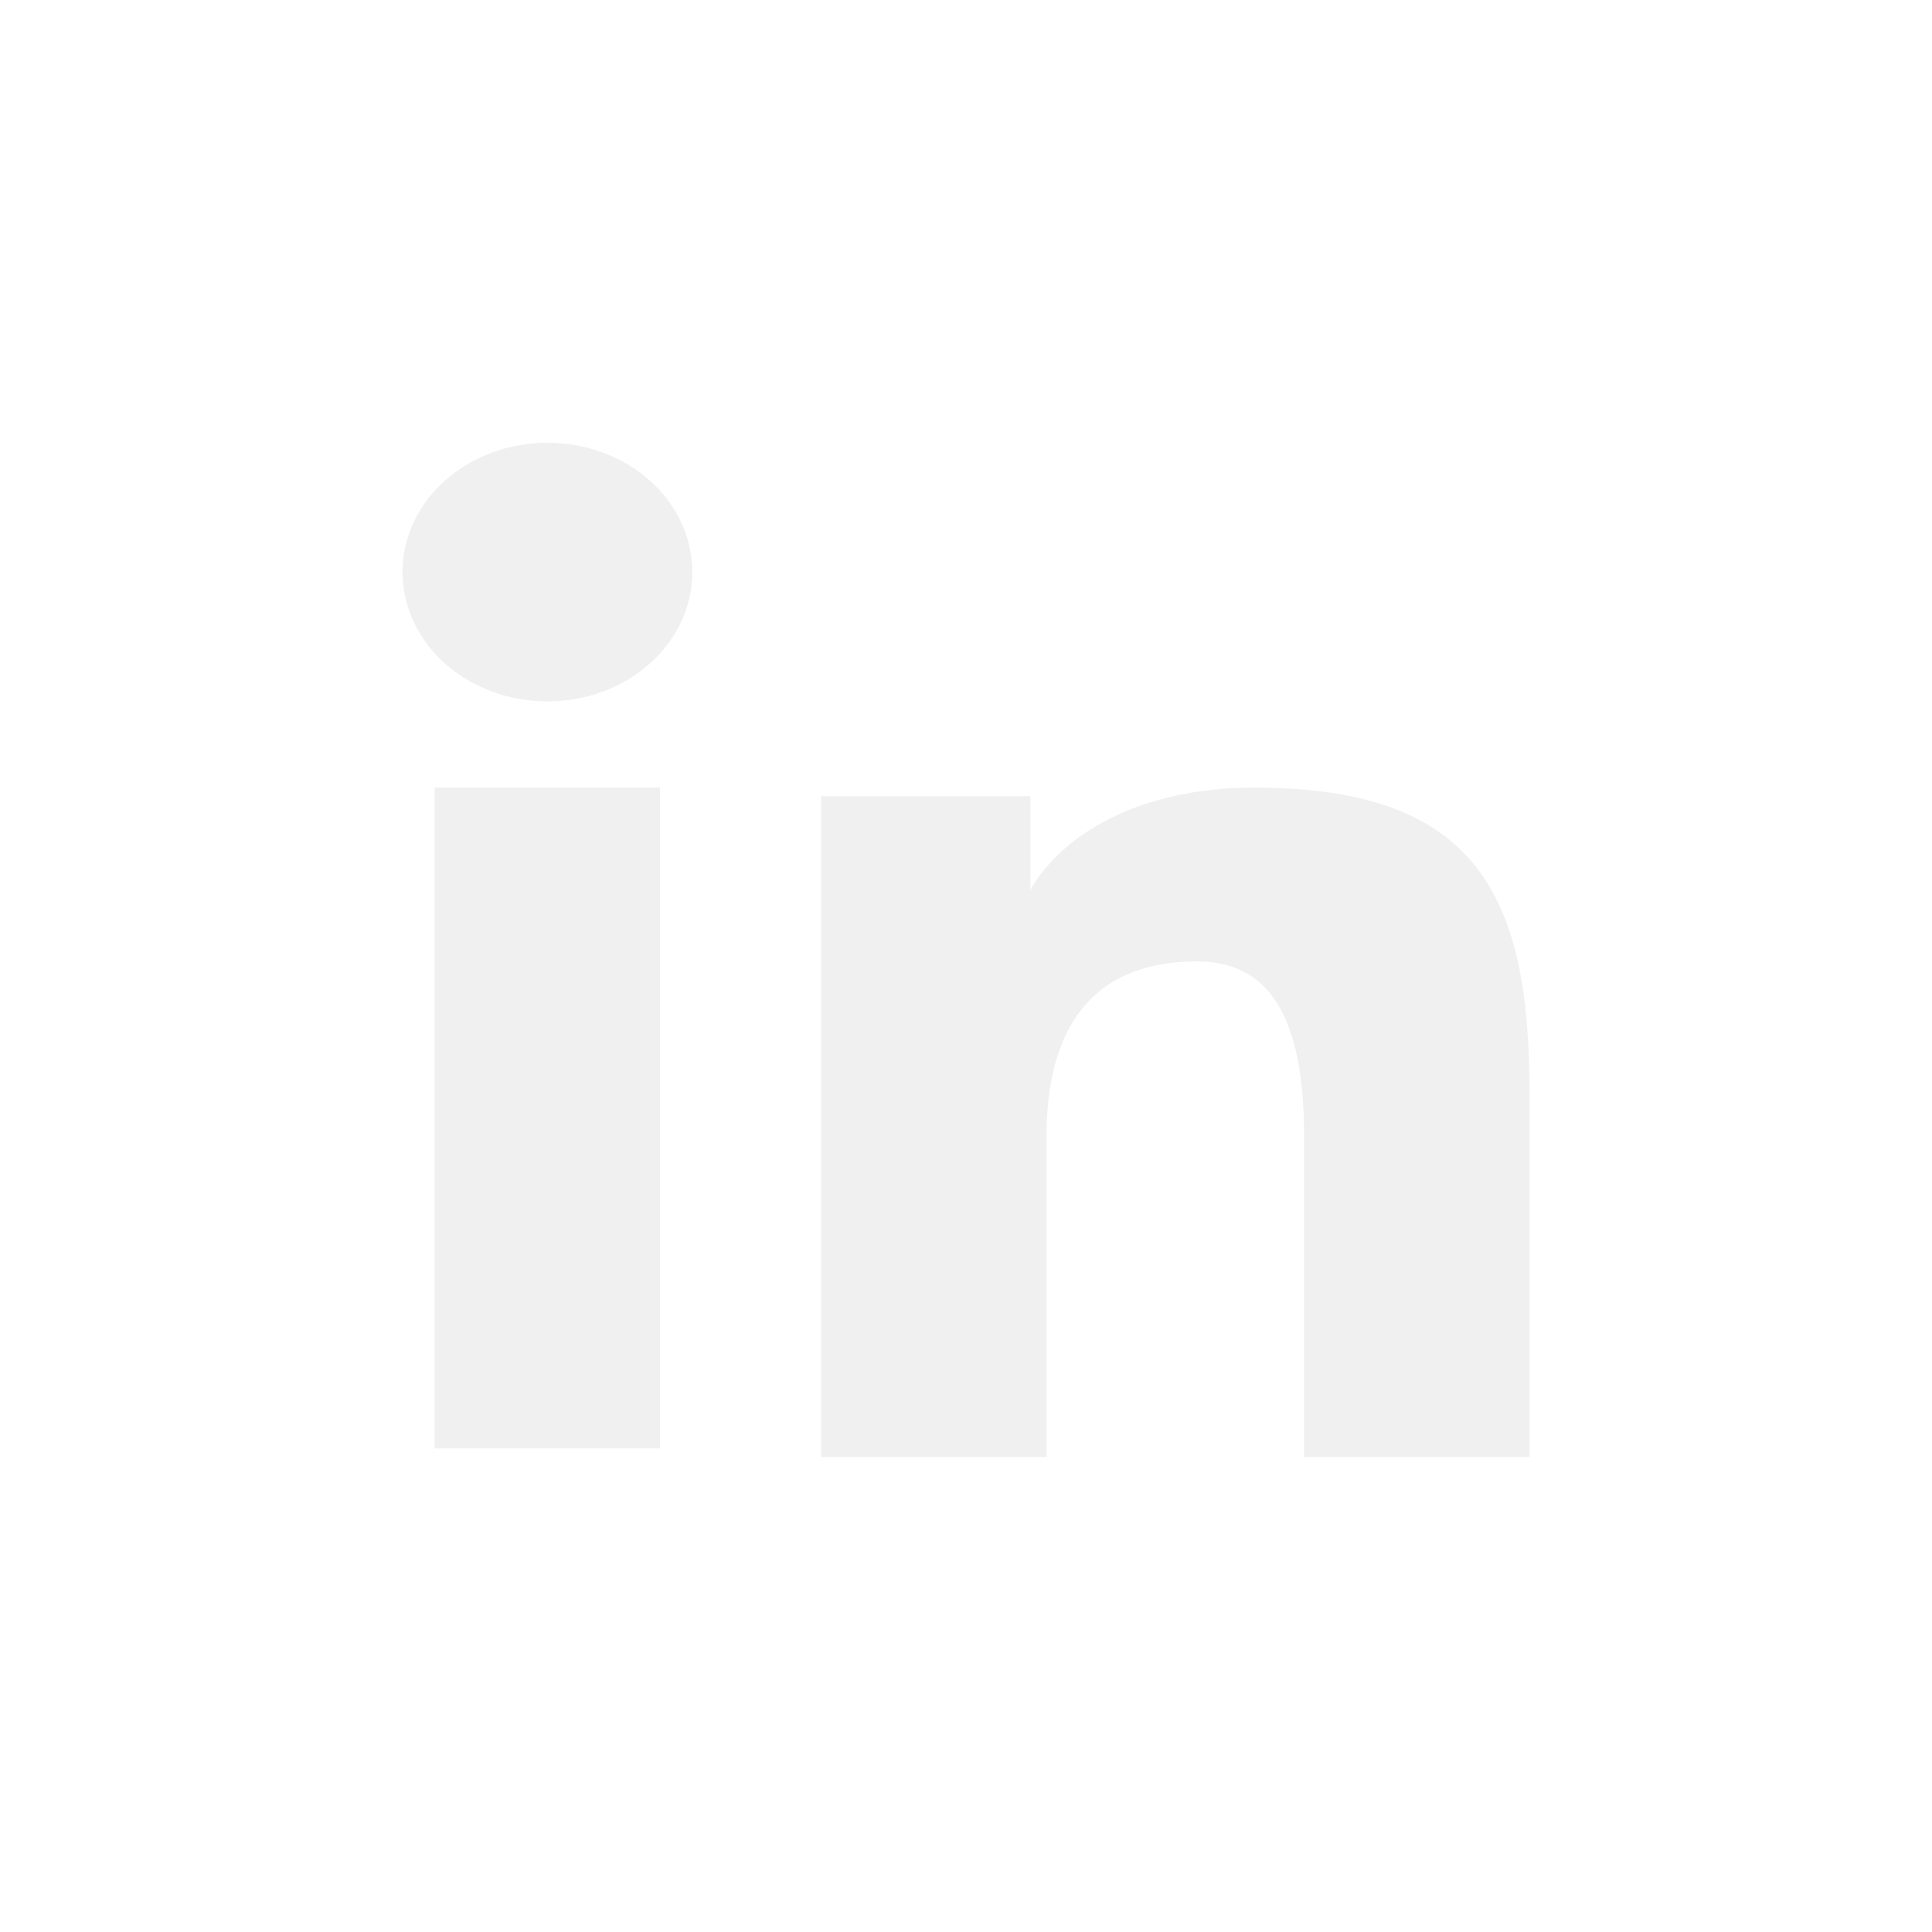
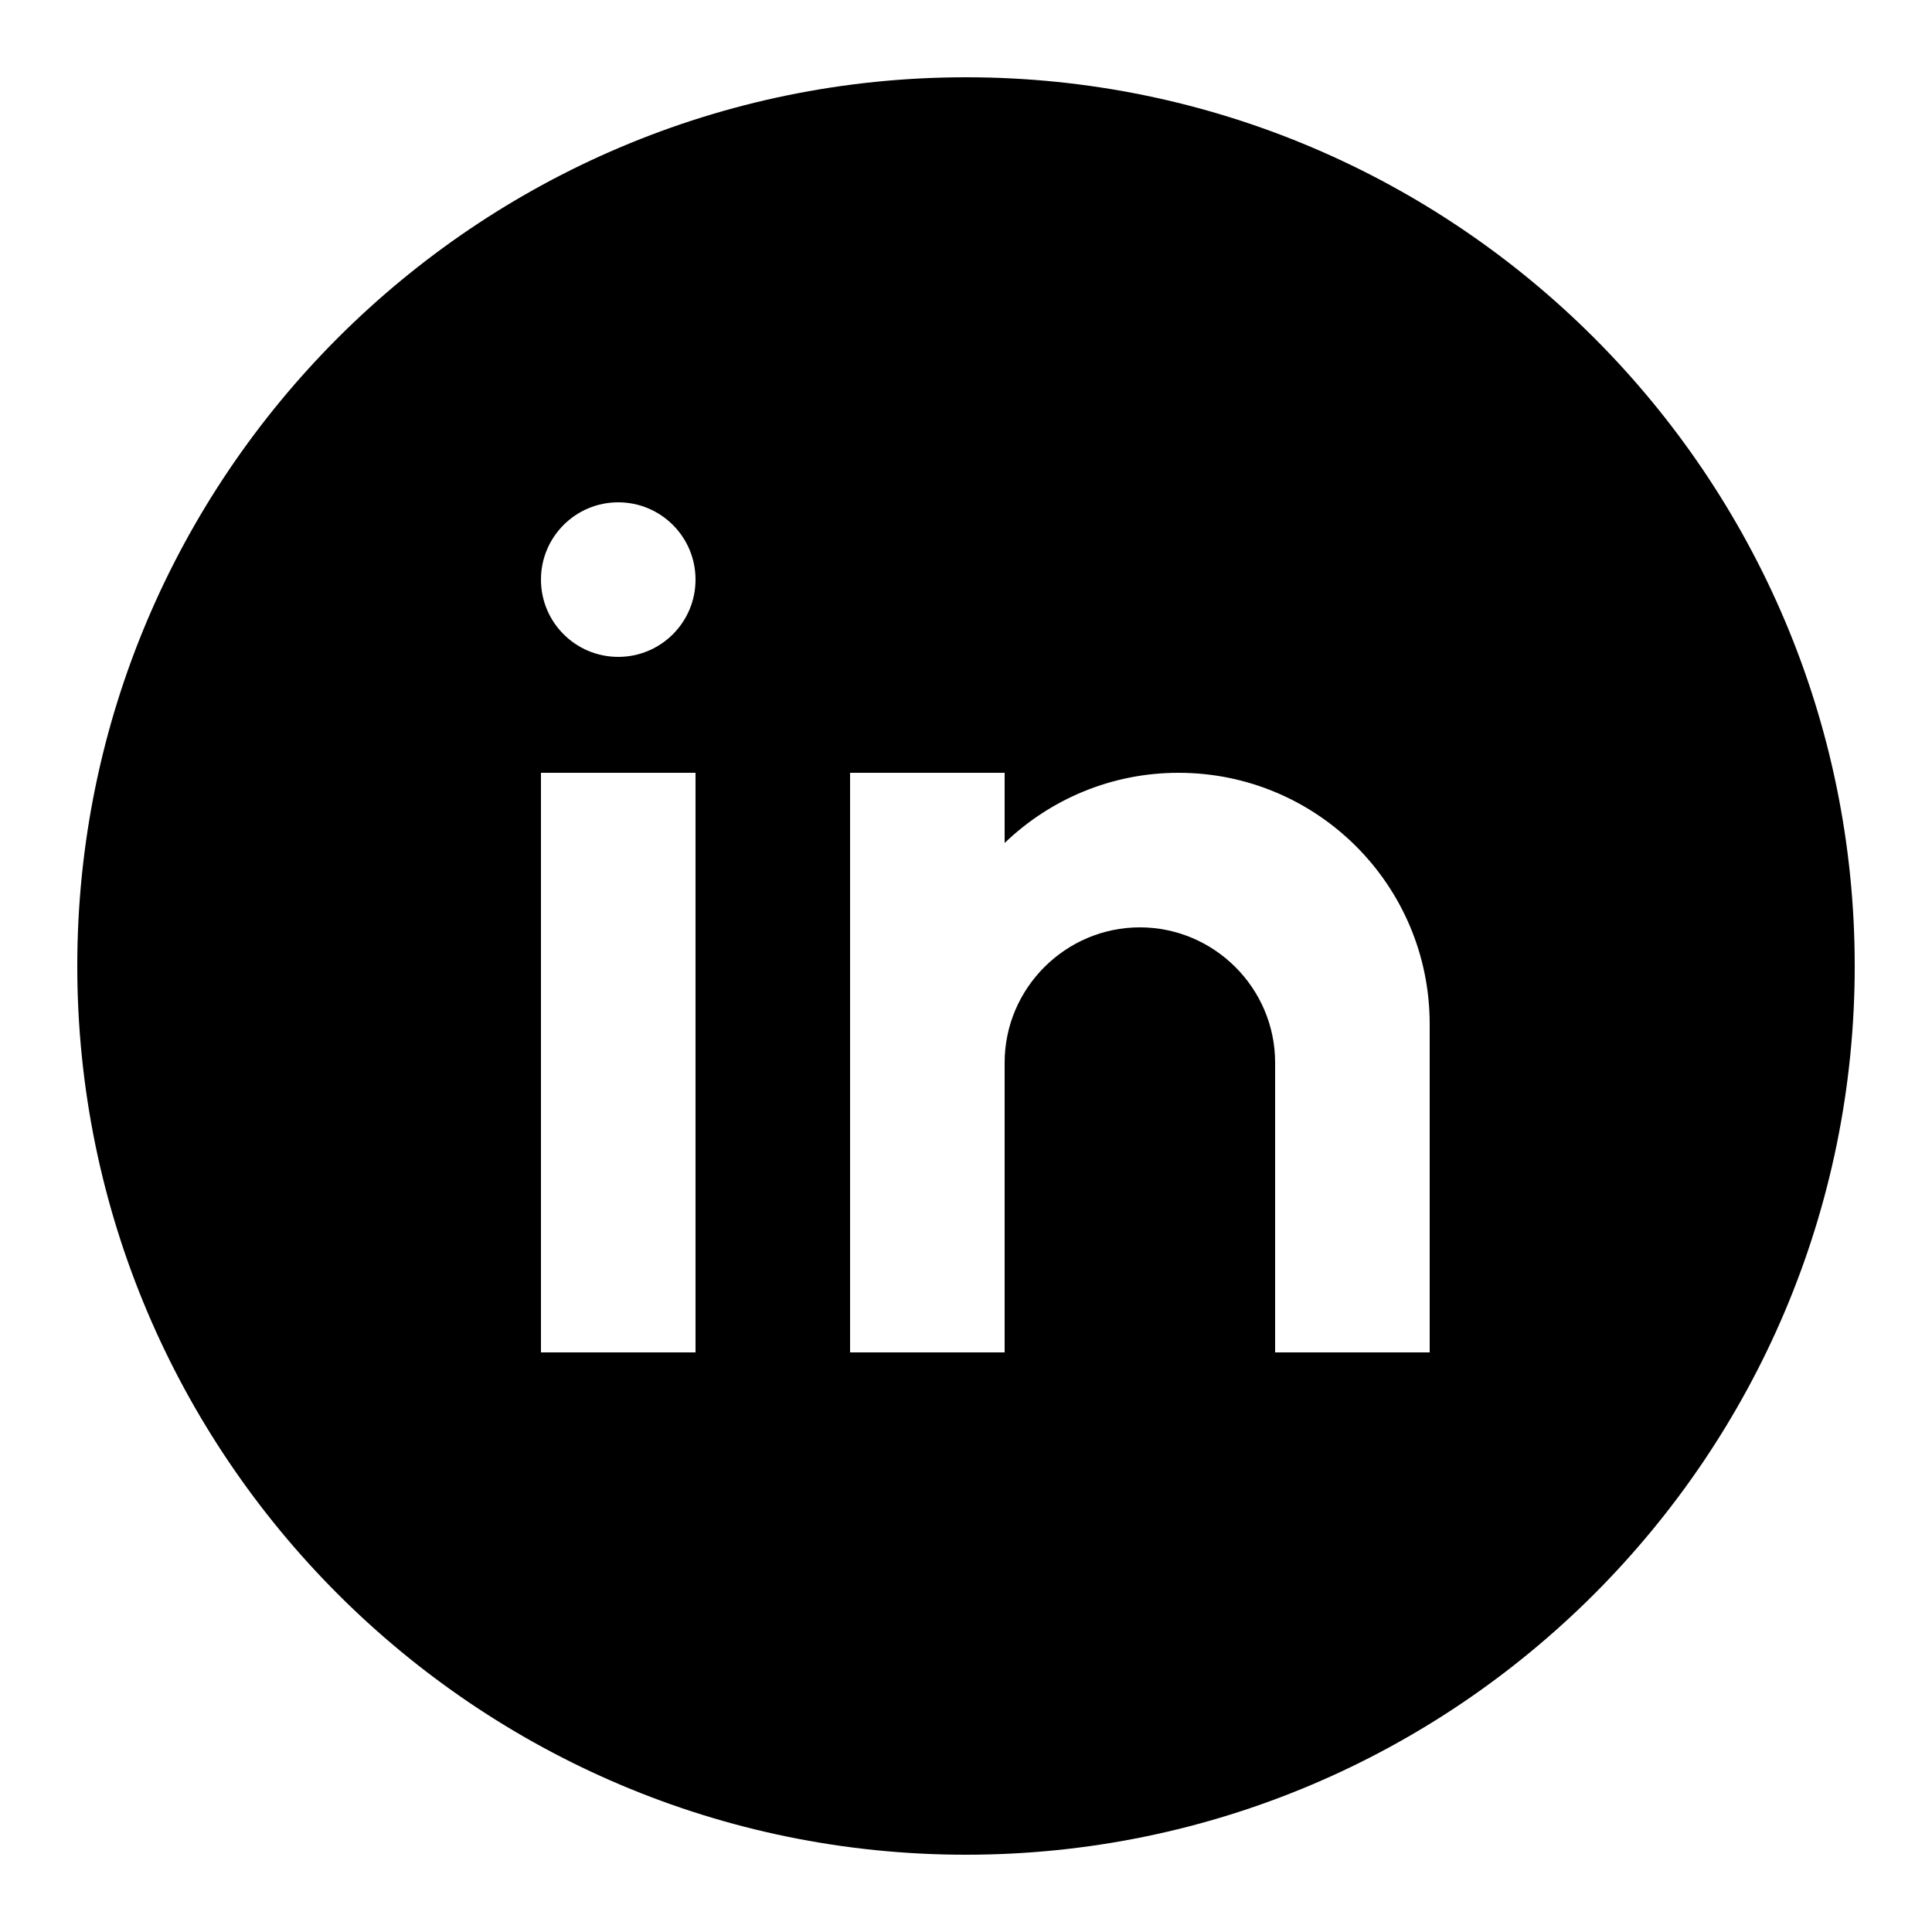
- <svg xmlns="http://www.w3.org/2000/svg" width="48" height="48" viewBox="0 0 48 48" fill="none">
-   <path fill-rule="evenodd" clip-rule="evenodd" d="M20.401 19.781H25.6V22.112C26.349 20.771 28.27 19.567 31.155 19.567C36.687 19.567 38 22.236 38 27.132V36.2H32.4V28.247C32.4 25.459 31.651 23.886 29.744 23.886C27.099 23.886 26 25.581 26 28.246V36.2H20.401V19.781Z" fill="#E3E4E6" fill-opacity="0.55" />
-   <path fill-rule="evenodd" clip-rule="evenodd" d="M10.798 35.986H16.398V19.567H10.798V35.986Z" fill="#E3E4E6" fill-opacity="0.55" />
-   <path fill-rule="evenodd" clip-rule="evenodd" d="M17.2 14.213C17.2 14.635 17.107 15.054 16.926 15.444C16.745 15.833 16.48 16.187 16.146 16.483C15.469 17.089 14.553 17.428 13.598 17.426C12.645 17.425 11.731 17.087 11.053 16.485C10.72 16.187 10.456 15.833 10.275 15.443C10.094 15.053 10.001 14.635 10 14.213C10 13.36 10.378 12.543 11.054 11.941C11.732 11.338 12.646 11 13.599 11C14.554 11 15.47 11.339 16.146 11.941C16.821 12.543 17.2 13.36 17.2 14.213Z" fill="#E3E4E6" fill-opacity="0.55" />
+ <svg xmlns="http://www.w3.org/2000/svg" fill="#000000" viewBox="0 0 50 50" width="48px" height="48px">
+   <path d="M25,2C12.318,2,2,12.317,2,25s10.318,23,23,23s23-10.317,23-23S37.682,2,25,2z M18,35h-4V20h4V35z M16,17 c-1.105,0-2-0.895-2-2c0-1.105,0.895-2,2-2s2,0.895,2,2C18,16.105,17.105,17,16,17z M37,35h-4v-5v-2.5c0-1.925-1.575-3.5-3.5-3.5 S26,25.575,26,27.5V35h-4V20h4v1.816C27.168,20.694,28.752,20,30.5,20c3.59,0,6.5,2.91,6.5,6.5V35z" />
</svg>
